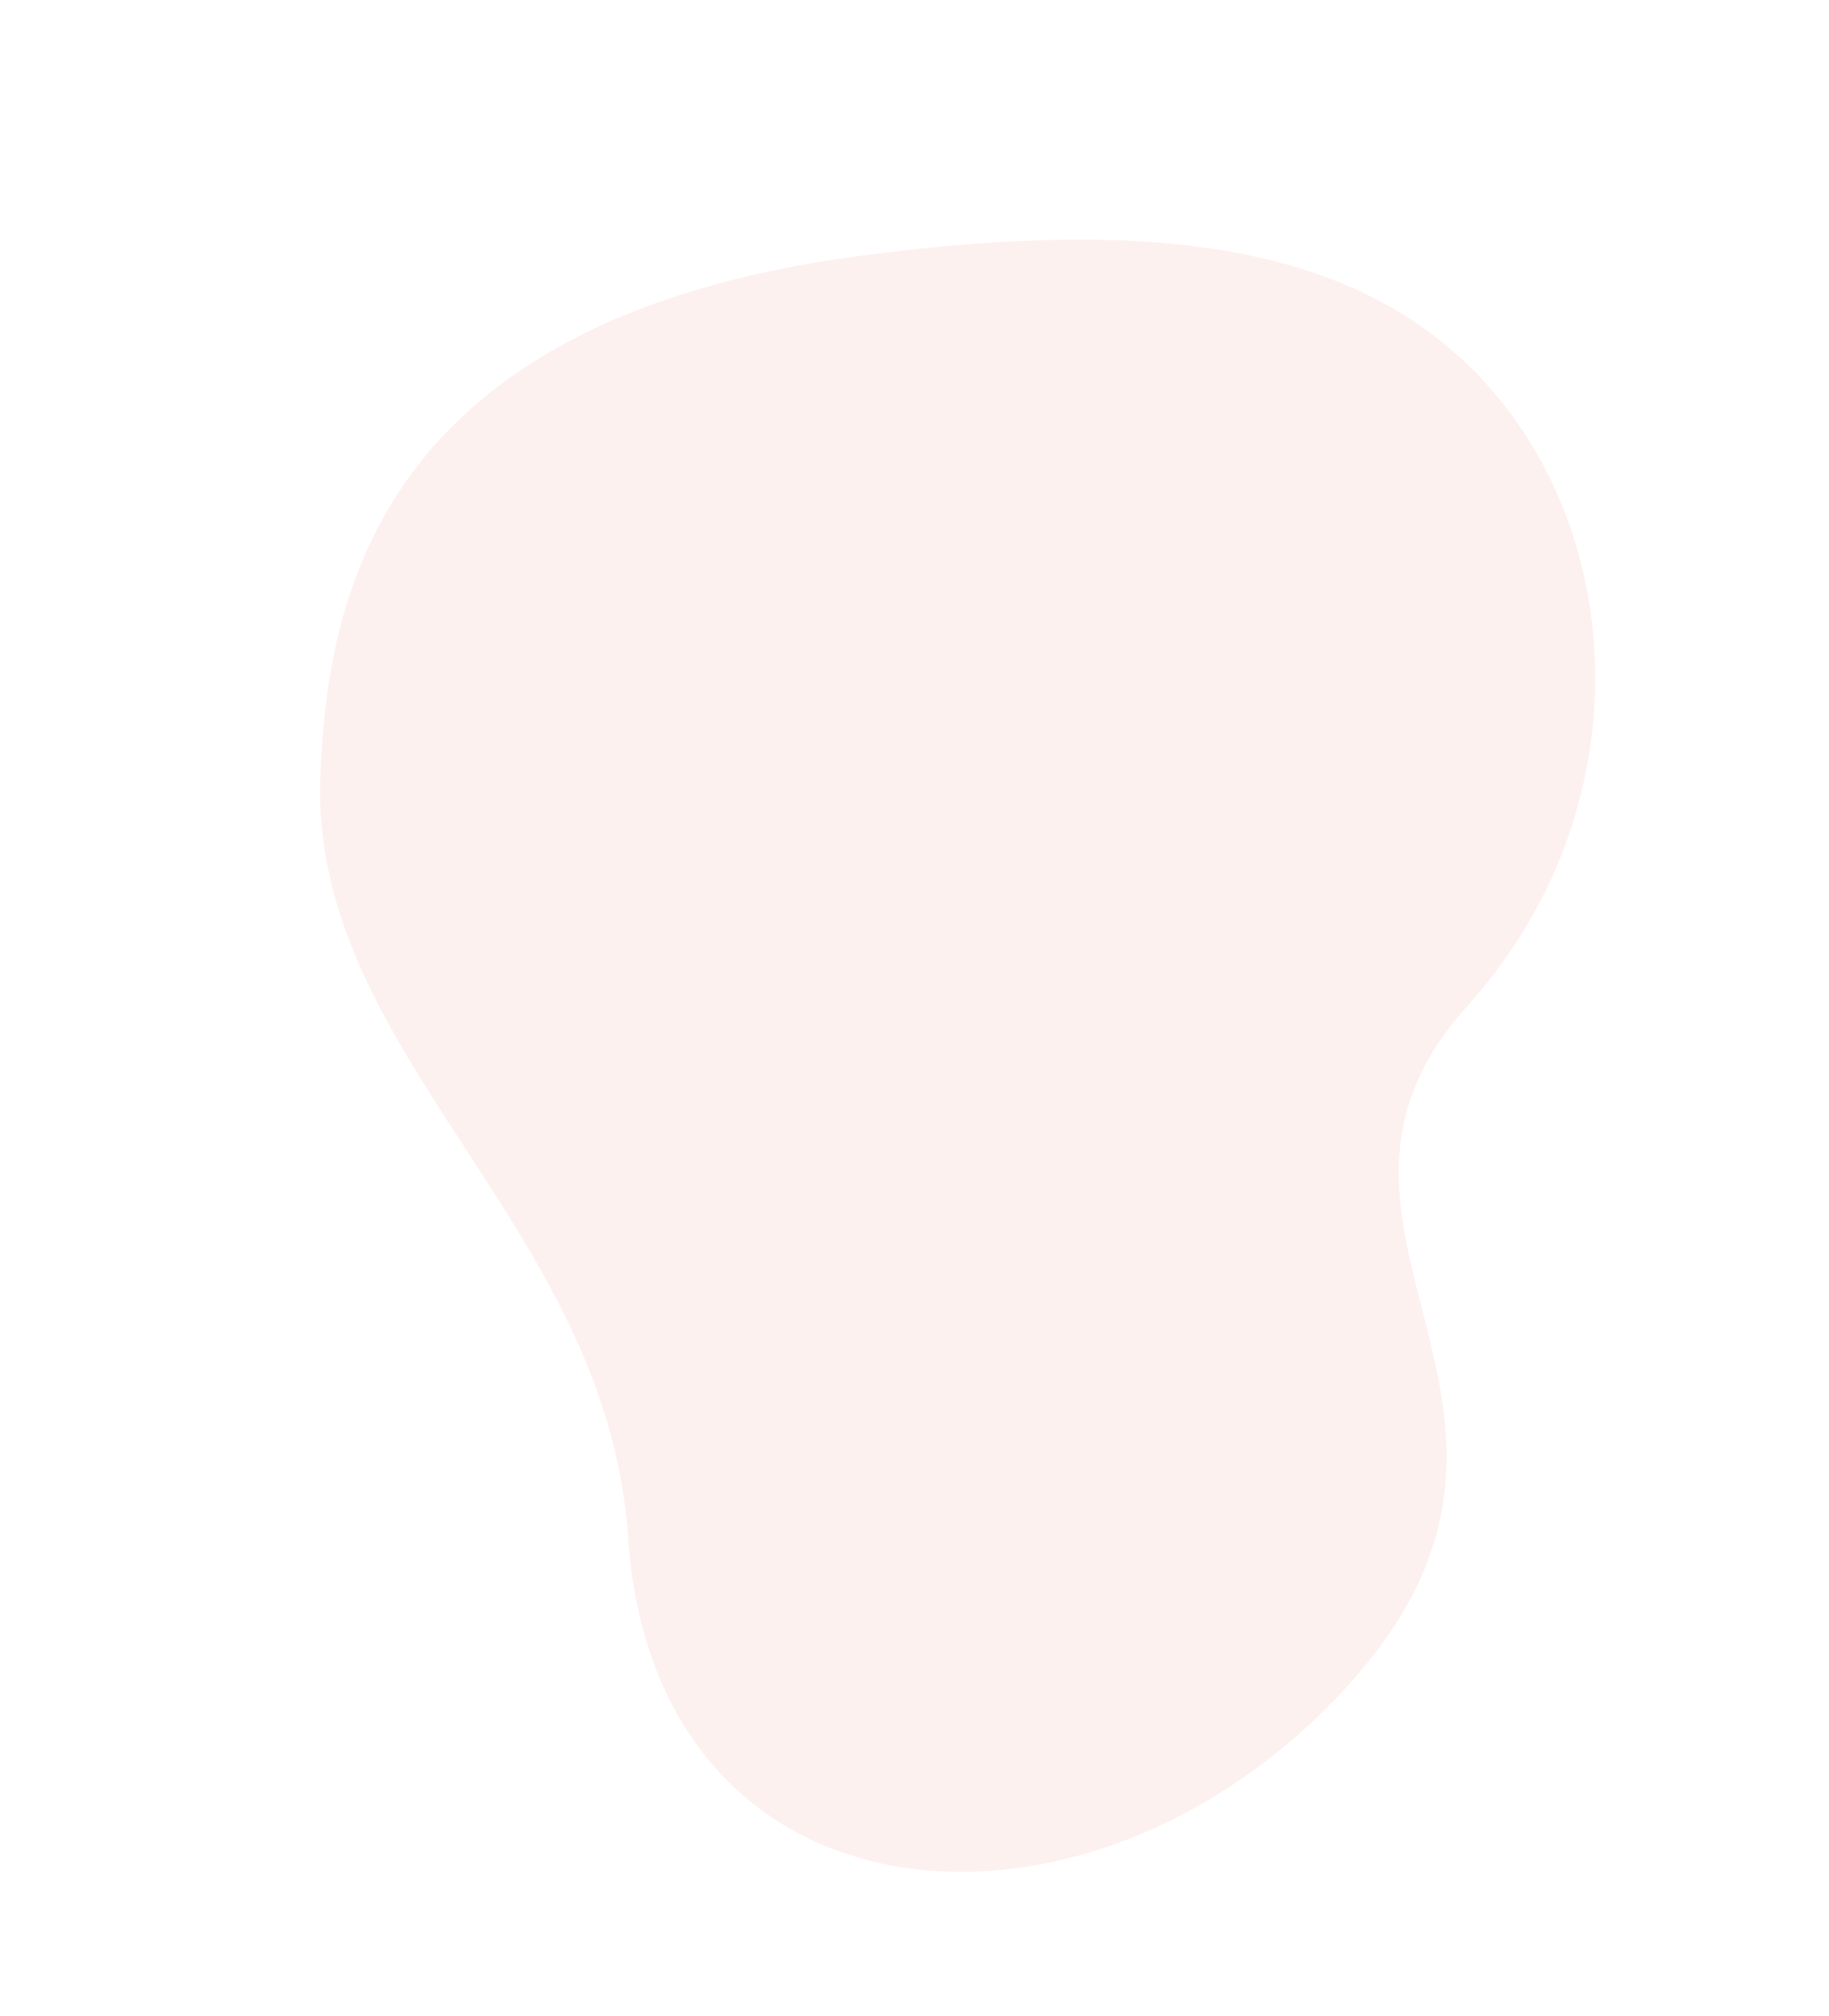
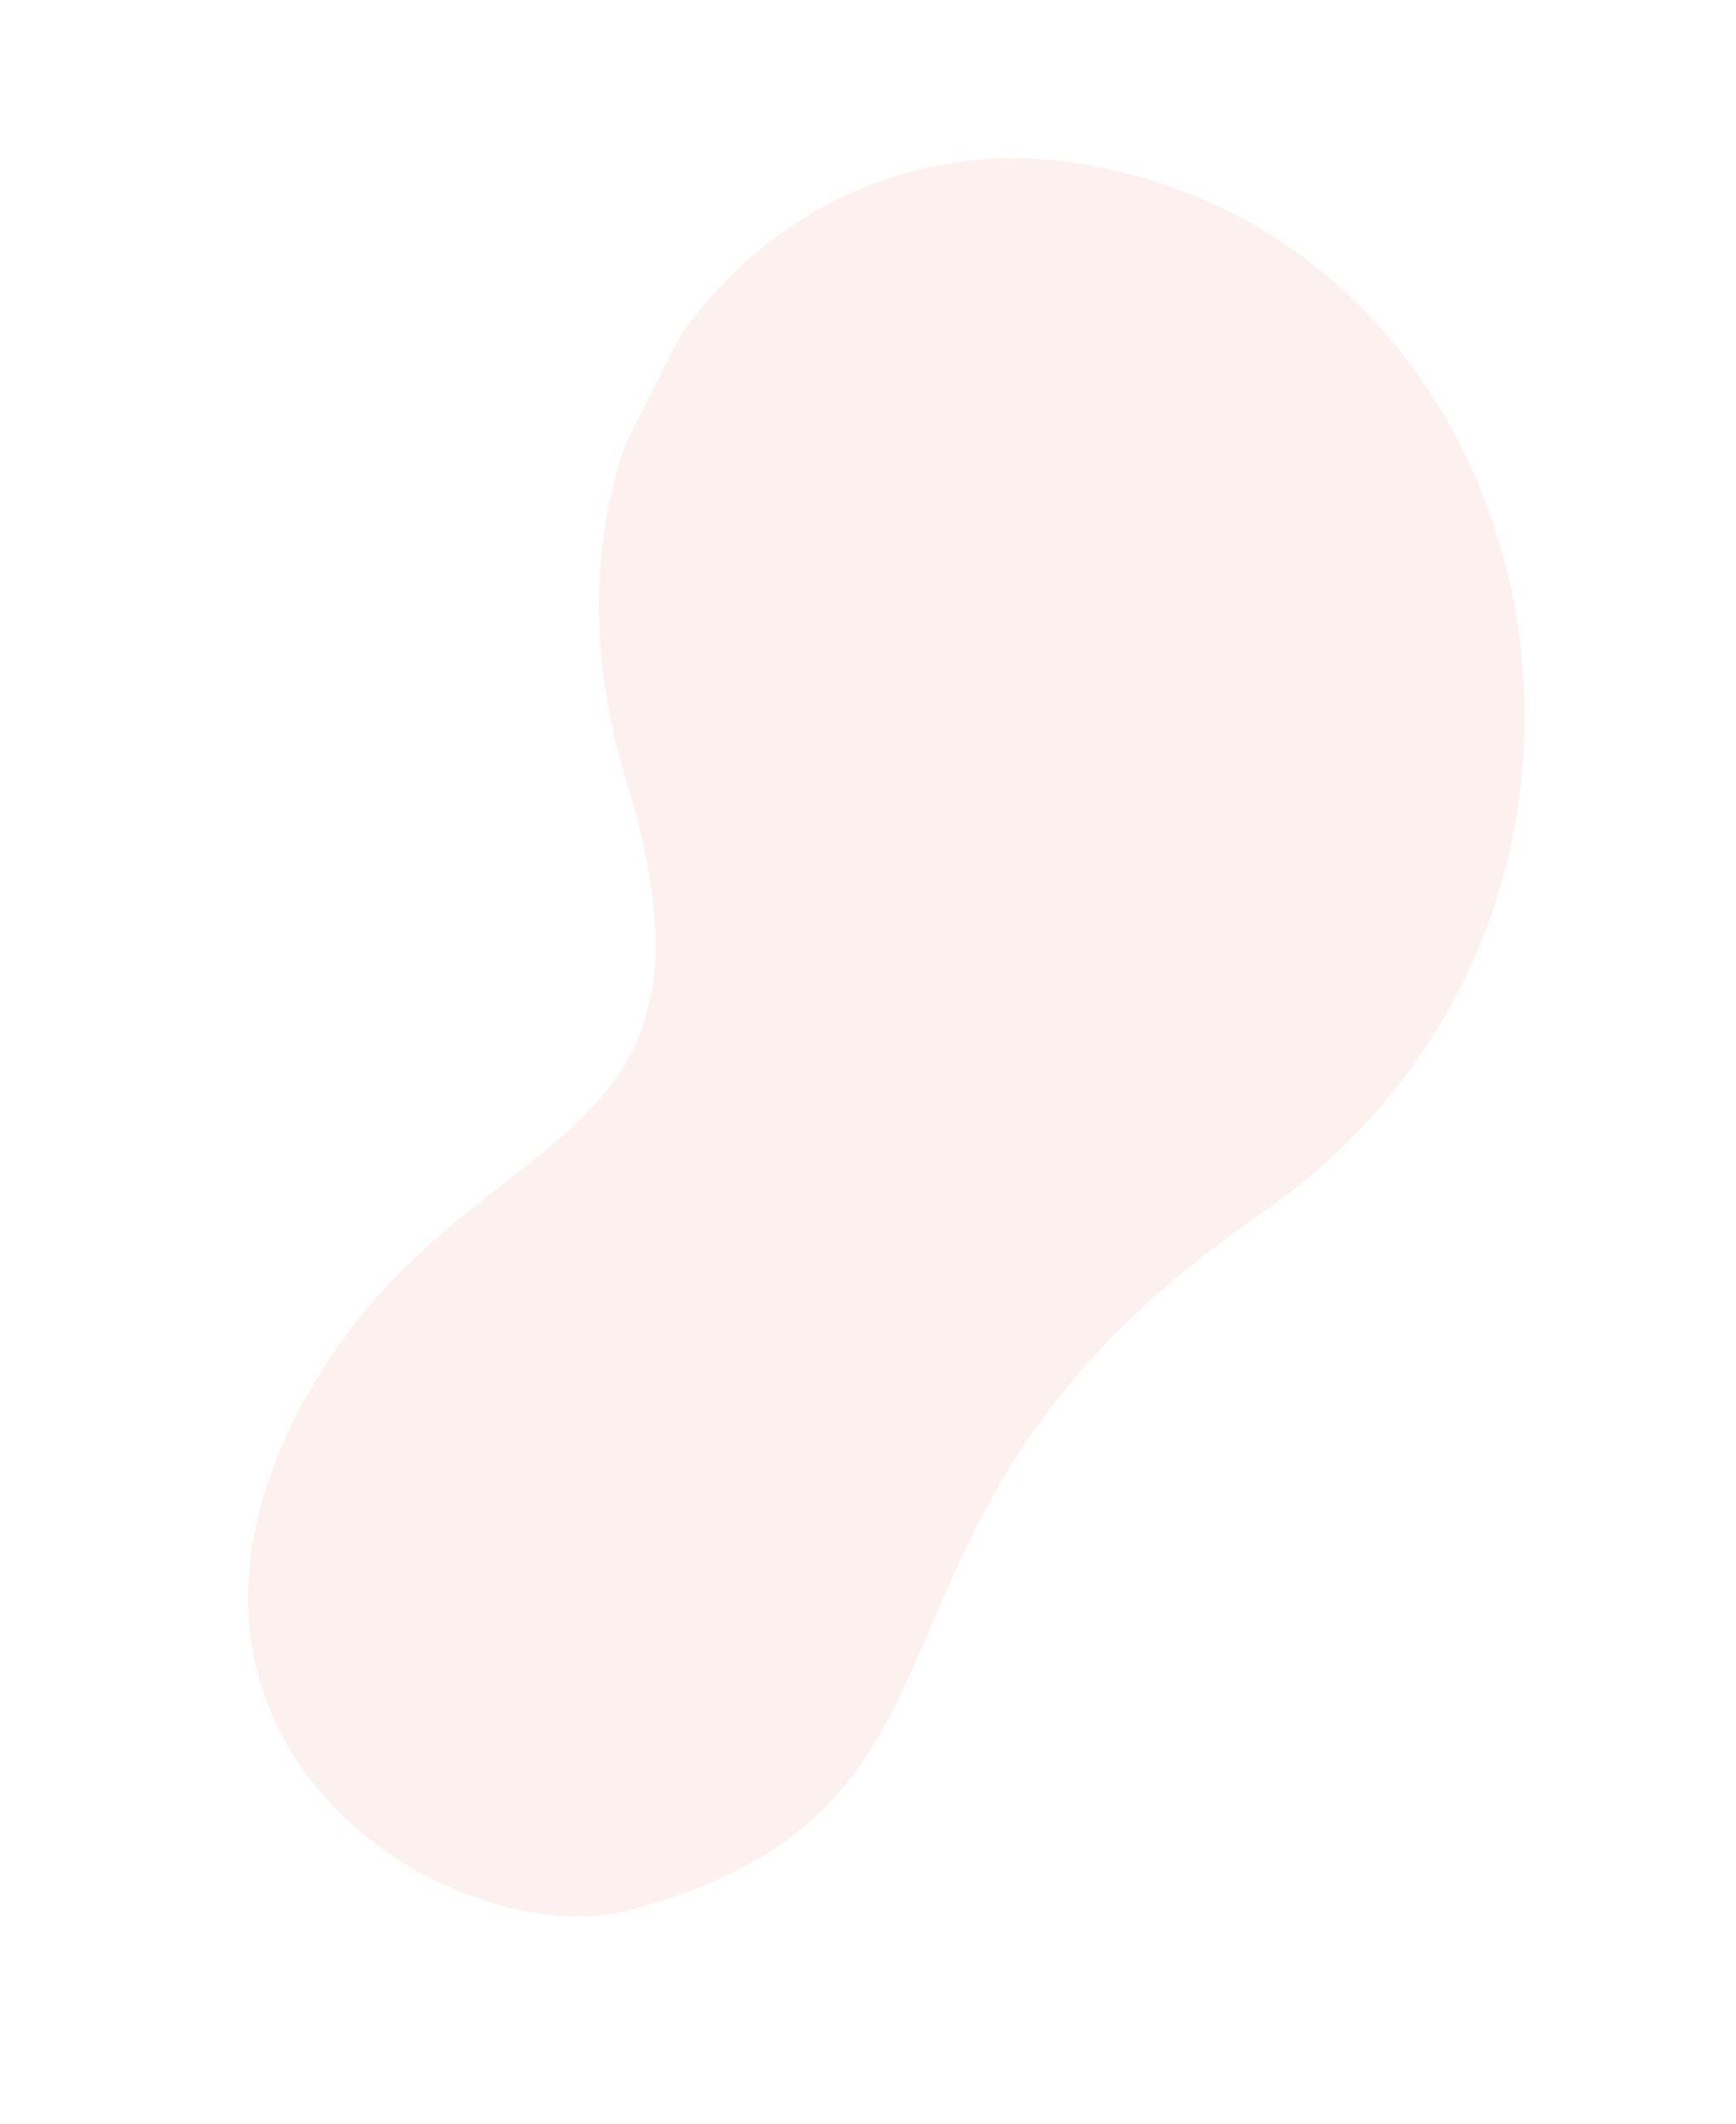
- <svg xmlns="http://www.w3.org/2000/svg" width="454.456" height="501.059" viewBox="0 0 454.456 501.059">
+ <svg xmlns="http://www.w3.org/2000/svg" width="388.763" height="475.865" viewBox="0 0 388.763 475.865">
  <defs>
    <clipPath id="clip-path">
-       <path id="Path_147097" data-name="Path 147097" d="M0,0,409.436,5.09l4.015,333.189L4.015,333.189Z" fill="none" />
+       <path id="Path_147098" data-name="Path 147098" d="M0,0,414.458,6.572,417.9,228.717,3.438,222.144Z" fill="none" />
    </clipPath>
  </defs>
-   <g id="Blob_1" data-name="Blob 1" transform="matrix(-0.326, 0.946, -0.946, -0.326, 454.456, 110.133)" opacity="0.5">
-     <g id="Blob_15" transform="translate(0 0)" opacity="0.15" clip-path="url(#clip-path)">
-       <path id="Path_77725" data-name="Path 77725" d="M12.764,87.082c24.274-46.839,88.08-73.46,148.678-47.778,69.374,29.442,83.746-64.583,170.537-26.382s112.732,142.2,22.12,180.451c-72.114,30.479-87.59,114.161-154.263,133.991C158.213,339.816,88.5,350.987,34.357,242.6.19,174.218-7.612,126.359,12.763,87" transform="translate(0.027 -0.019)" fill="#dc3a32" />
+   <g id="Press_2" data-name="Press 2" transform="translate(-1034.437 -608.094)">
+     <g id="Blob_2" data-name="Blob 2" transform="translate(1034.437 983.696) rotate(-64)" opacity="0.5">
+       <g id="Group_2535" data-name="Group 2535" opacity="0.15" clip-path="url(#clip-path)">
+         <path id="Path_77728" data-name="Path 77728" d="M91.7,35.544c68.775,6.5,84.862,64.616,149.952,3.731S391.028,5.441,410.5,69.02C442.491,173.4,321.138,268.242,216.55,209.065S74.744,219.673,14.908,150.717C-11.983,119.839-3.191,26.6,92.035,35.549" transform="translate(-0.044 -0.932)" fill="#dc3a32" />
+       </g>
    </g>
  </g>
</svg>
